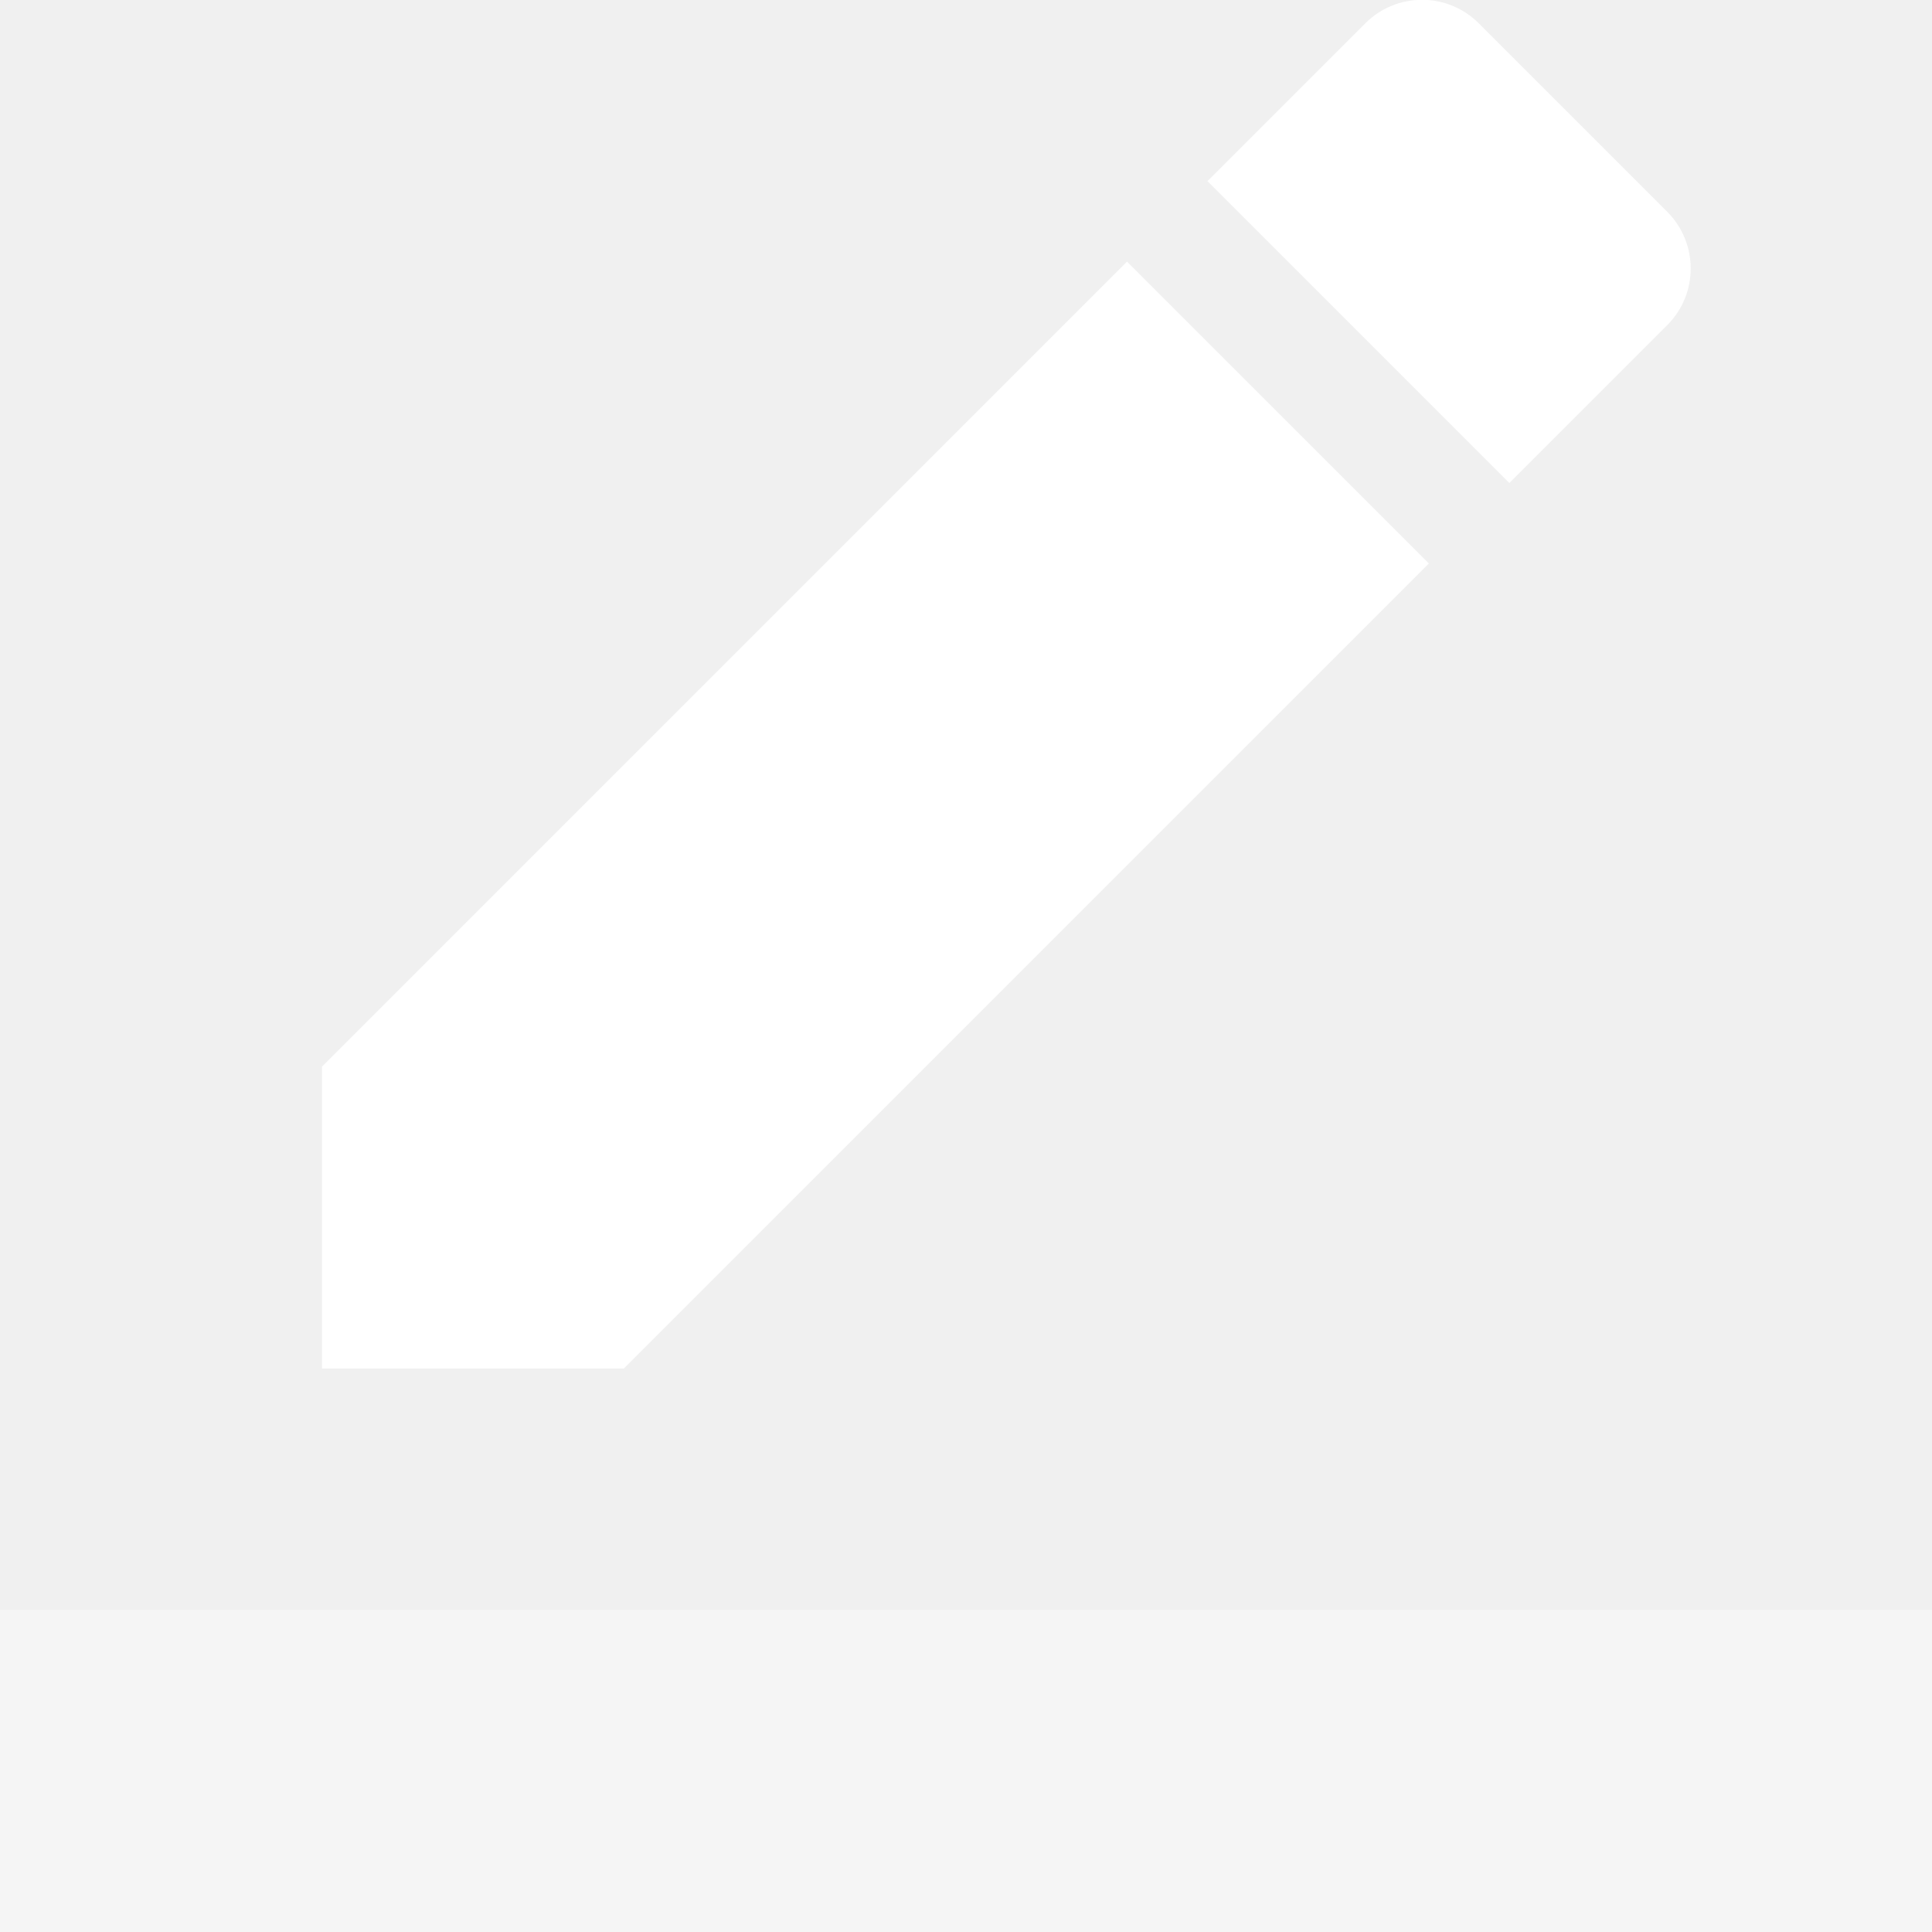
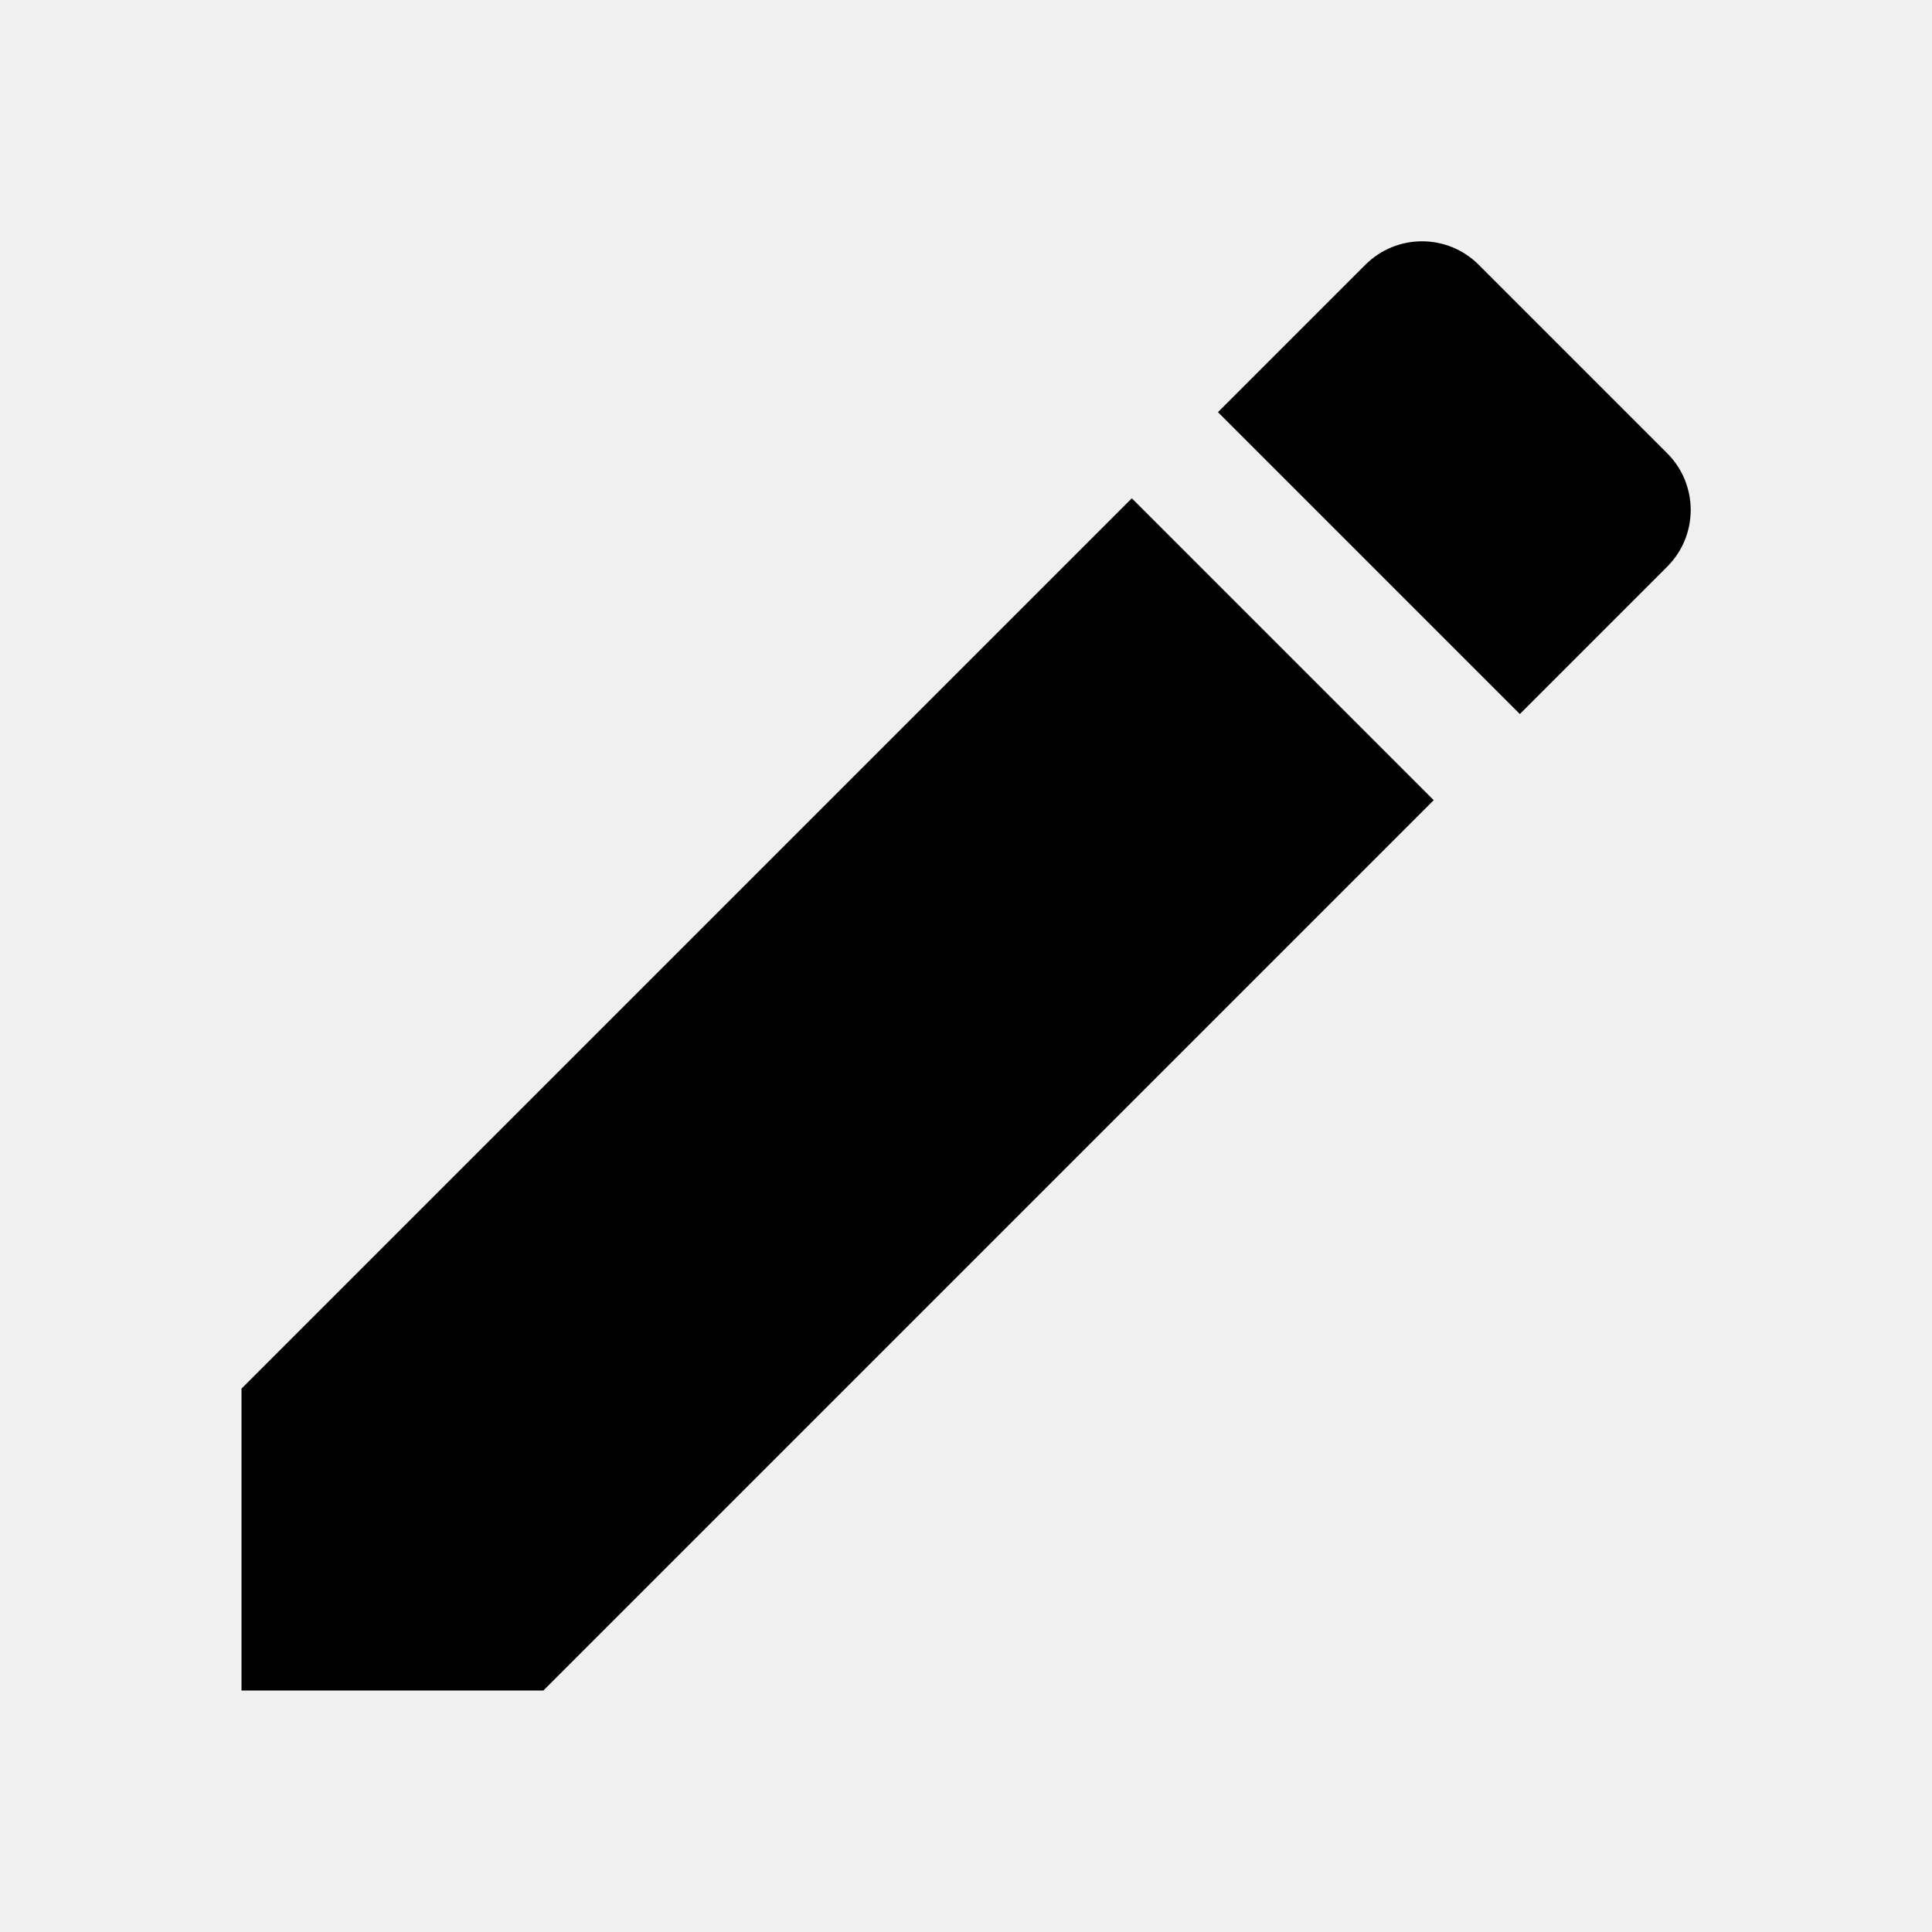
- <svg xmlns="http://www.w3.org/2000/svg" fill="#FFFFFF" height="24" viewBox="0 0 24 24" width="24">
-   <path d="M17.75 7L14 3.25l-10 10V17h3.75l10-10zm2.96-2.96c.39-.39.39-1.02 0-1.41L18.37.29c-.39-.39-1.02-.39-1.41 0L15 2.25 18.75 6l1.96-1.96z" />
+ <svg xmlns="http://www.w3.org/2000/svg" fill="#000000" height="24" viewBox="0 0 24 24" width="24">
+   <path d="M3 17.25V21h3.75L17.81 9.94l-3.75-3.75L3 17.25zM20.71 7.04c.39-.39.39-1.02 0-1.41l-2.34-2.34c-.39-.39-1.02-.39-1.41 0l-1.83 1.83 3.75 3.75 1.83-1.83z" />
  <path d="M0 0h24v24H0z" fill="none" />
-   <path d="M0 20h24v4H0z" fill-opacity=".36" />
</svg>
